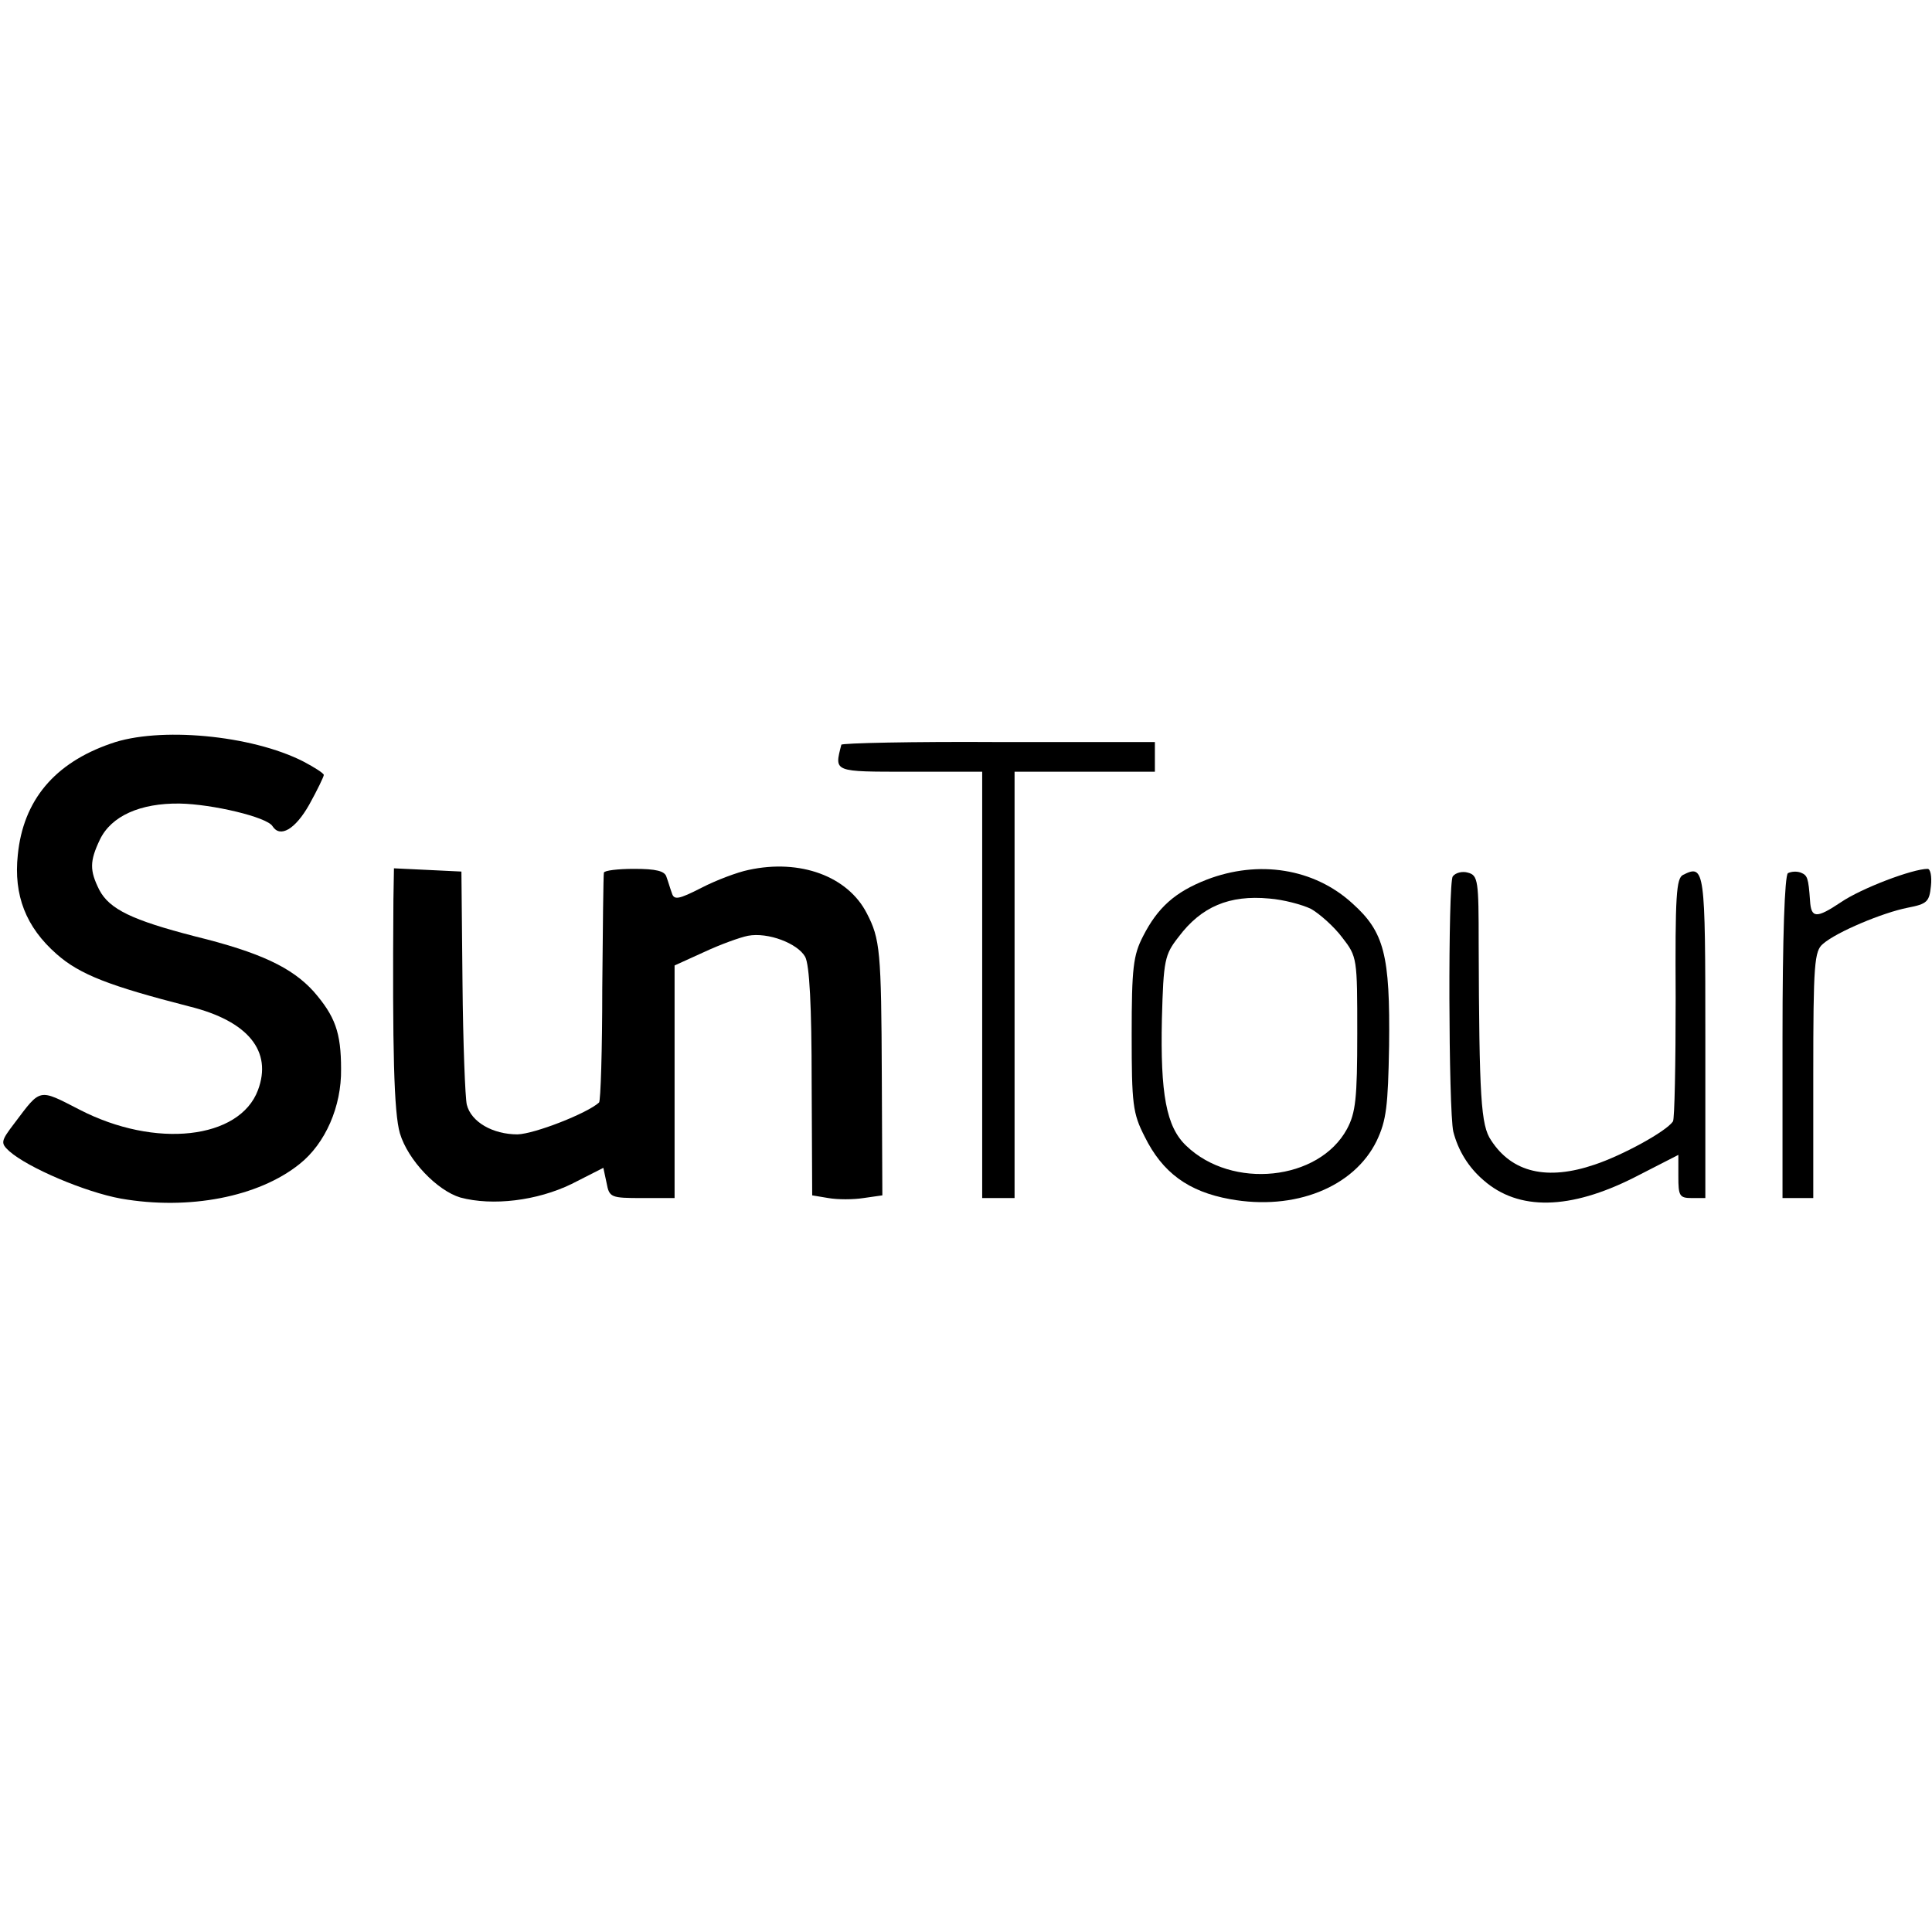
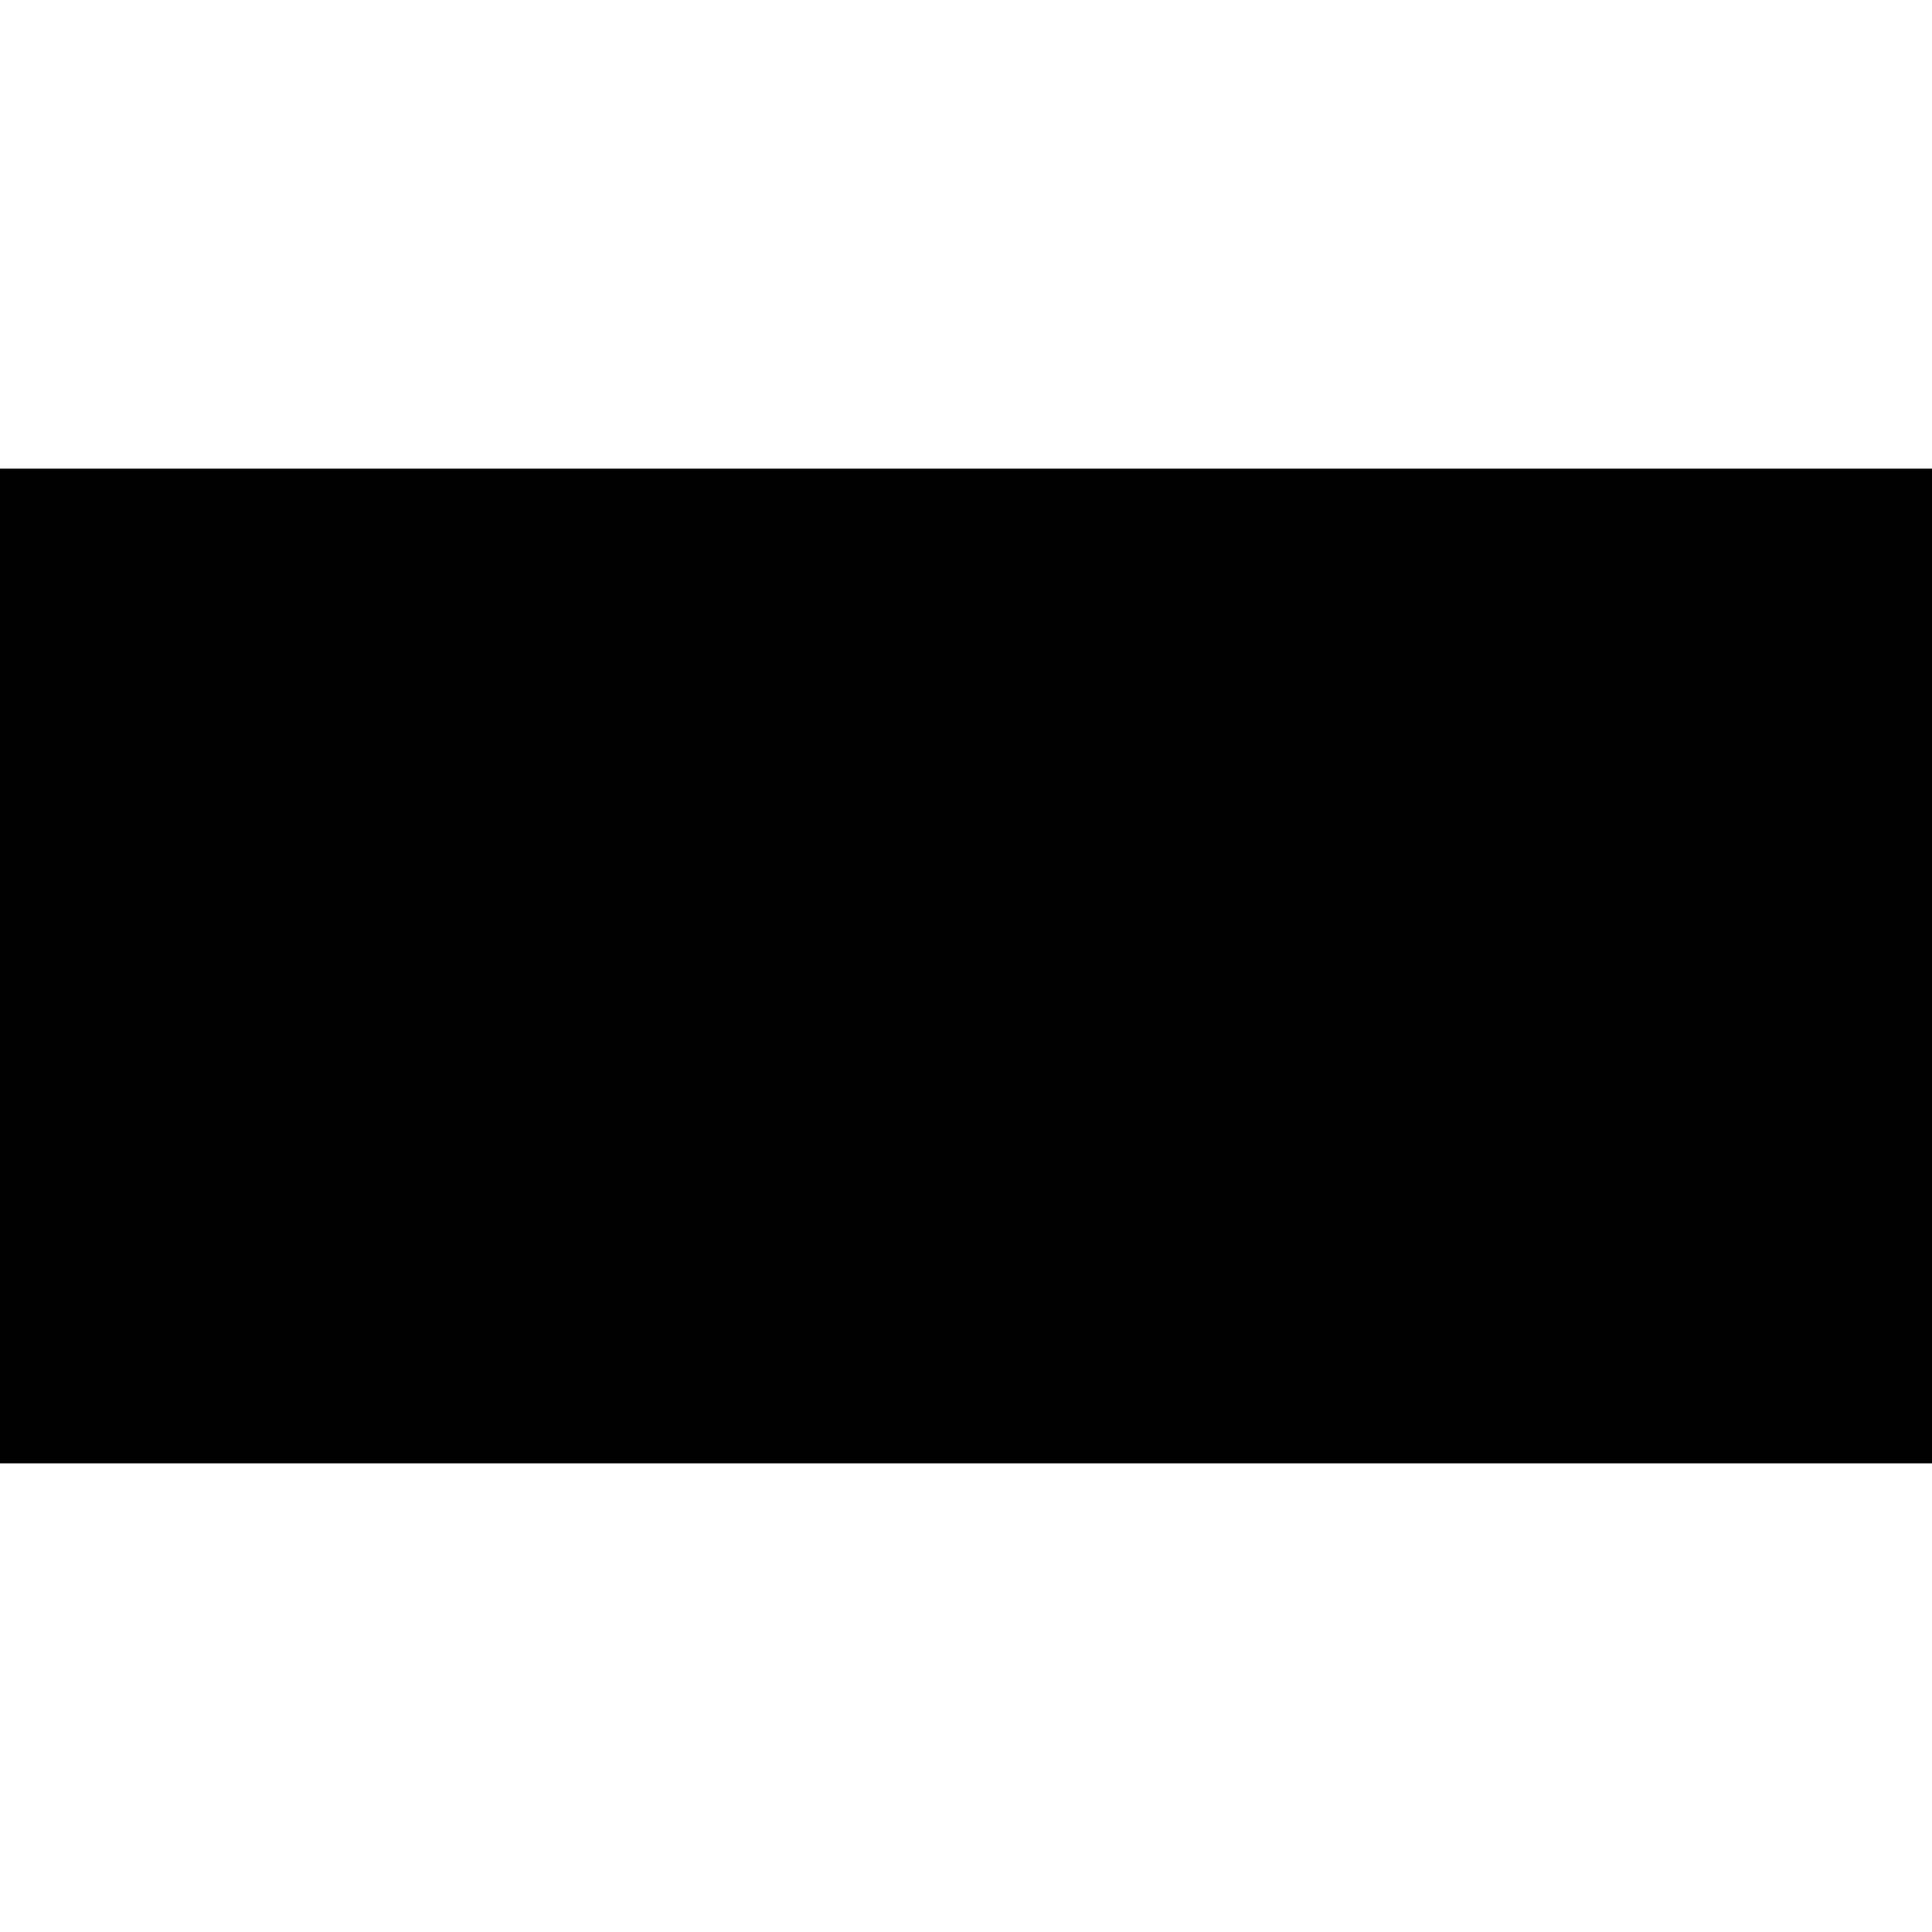
- <svg xmlns="http://www.w3.org/2000/svg" version="1.0" width="358pt" height="358pt" viewBox="0 0 358 358" preserveAspectRatio="xMidYMid meet">
-   <g transform="translate(0,358) scale(0.1,-0.1)" fill="#000000" stroke="none">
-     <path d="M205 2202 c-104 -36 -162 -105 -172 -206 -8 -75 15 -134 72 -184 43 -38 98 -59 246 -97 109 -27 154 -83 127 -155 -34 -91 -190 -109 -331 -36 -76 39 -71 40 -120 -25 -26 -34 -26 -37 -10 -52 35 -31 141 -76 207 -88 126 -22 255 3 331 64 48 38 78 107 77 176 0 68 -11 98 -51 144 -40 44 -98 72 -220 102 -116 30 -158 50 -177 86 -18 36 -18 53 1 93 21 44 75 68 148 67 60 -1 162 -25 172 -42 14 -22 42 -6 68 40 15 27 27 52 27 55 0 3 -17 14 -38 25 -96 49 -268 65 -357 33z" />
-     <path d="M1559 2200 c-13 -51 -16 -50 127 -50 l134 0 0 -395 0 -395 30 0 30 0 0 395 0 395 130 0 130 0 0 28 0 27 -290 0 c-159 1 -291 -2 -291 -5z" />
-     <path d="M1387 1968 c-20 -4 -60 -19 -87 -33 -43 -22 -51 -23 -55 -10 -3 8 -7 22 -10 30 -3 11 -19 15 -60 15 -30 0 -55 -3 -56 -7 -1 -5 -2 -101 -3 -215 0 -113 -3 -209 -6 -211 -22 -20 -119 -58 -151 -59 -46 0 -86 23 -94 55 -3 12 -7 114 -8 227 l-2 205 -62 3 -63 3 -1 -58 c-2 -281 1 -395 12 -433 15 -50 69 -106 112 -119 60 -16 142 -6 206 25 l59 30 6 -28 c5 -27 8 -28 66 -28 l60 0 0 216 0 215 55 25 c30 14 66 27 81 30 37 7 92 -14 106 -39 8 -15 12 -91 12 -232 l1 -210 30 -5 c17 -3 46 -3 65 0 l35 5 -1 220 c-1 233 -3 255 -28 303 -35 68 -123 101 -219 80z" />
-     <path d="M2236 1950 c-59 -23 -91 -52 -118 -105 -18 -35 -21 -58 -21 -182 0 -129 2 -146 24 -189 33 -67 81 -102 158 -116 120 -22 230 22 272 108 18 38 21 64 23 176 2 169 -9 211 -68 264 -71 65 -174 81 -270 44z m193 -54 c16 -9 43 -33 58 -53 28 -36 28 -38 28 -178 0 -121 -3 -147 -19 -177 -52 -96 -213 -113 -298 -31 -37 35 -48 96 -45 235 3 109 5 119 31 152 42 56 94 78 168 71 26 -2 60 -11 77 -19z" />
-     <path d="M2692 1956 c-9 -11 -8 -434 1 -473 9 -35 28 -66 56 -90 65 -57 160 -55 279 5 l82 42 0 -40 c0 -36 2 -40 25 -40 l25 0 0 299 c0 310 -1 320 -41 300 -13 -6 -15 -38 -14 -229 0 -121 -2 -224 -5 -228 -13 -19 -94 -63 -145 -80 -88 -30 -153 -15 -192 45 -19 28 -22 78 -23 364 0 117 -1 127 -20 132 -10 3 -23 0 -28 -7z" />
-     <path d="M3313 1962 c-6 -5 -10 -119 -10 -304 l0 -298 29 0 28 0 0 228 c0 206 2 230 18 243 25 22 111 58 157 67 36 7 40 11 43 40 2 18 -1 32 -6 32 -28 0 -123 -36 -161 -62 -45 -30 -55 -30 -57 3 -3 43 -5 47 -17 52 -8 3 -18 2 -24 -1z" />
+ <svg xmlns="http://www.w3.org/2000/svg" version="1.0" width="202pt" height="202pt" viewBox="0 0 202 202" preserveAspectRatio="xMidYMid meet">
+   <g transform="translate(0,202) scale(0.1,-0.1)" fill="#000000" stroke="none">
+     <path d="M0 1010 l0 -520 1010 0 1010 0 0 520 0 520 -1010 0 -1010 0 0 -520z" />
  </g>
</svg>
